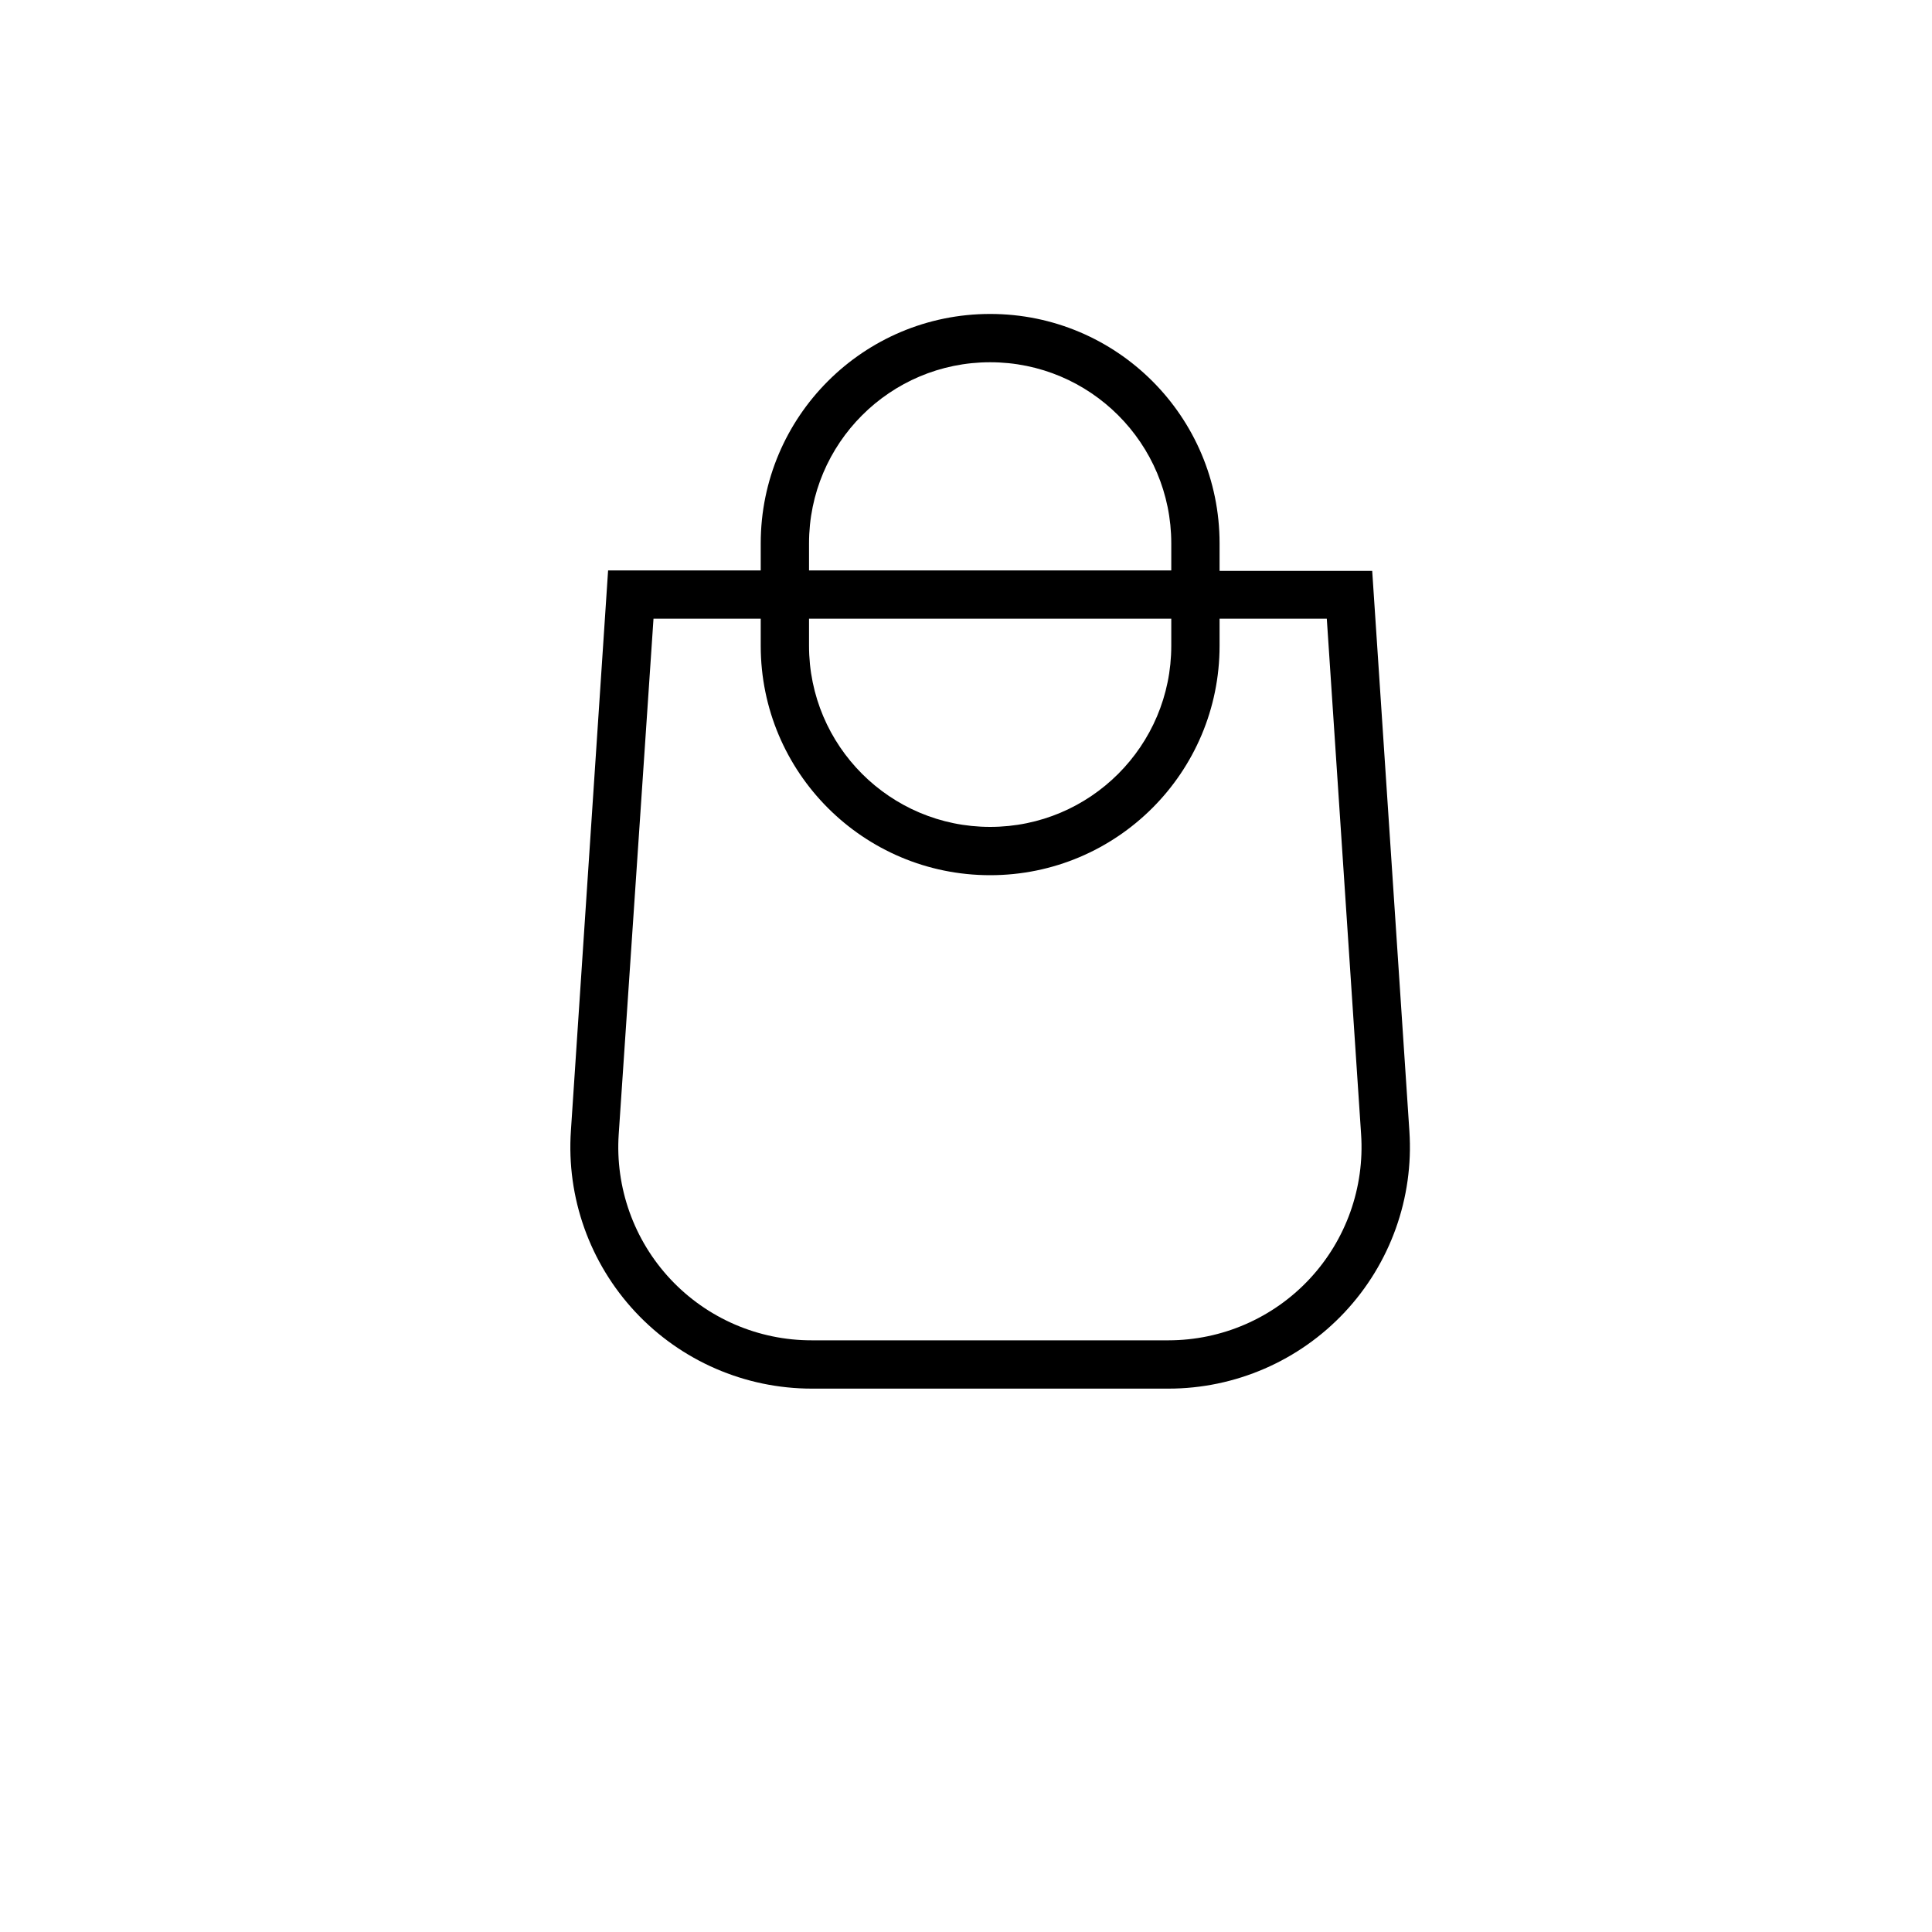
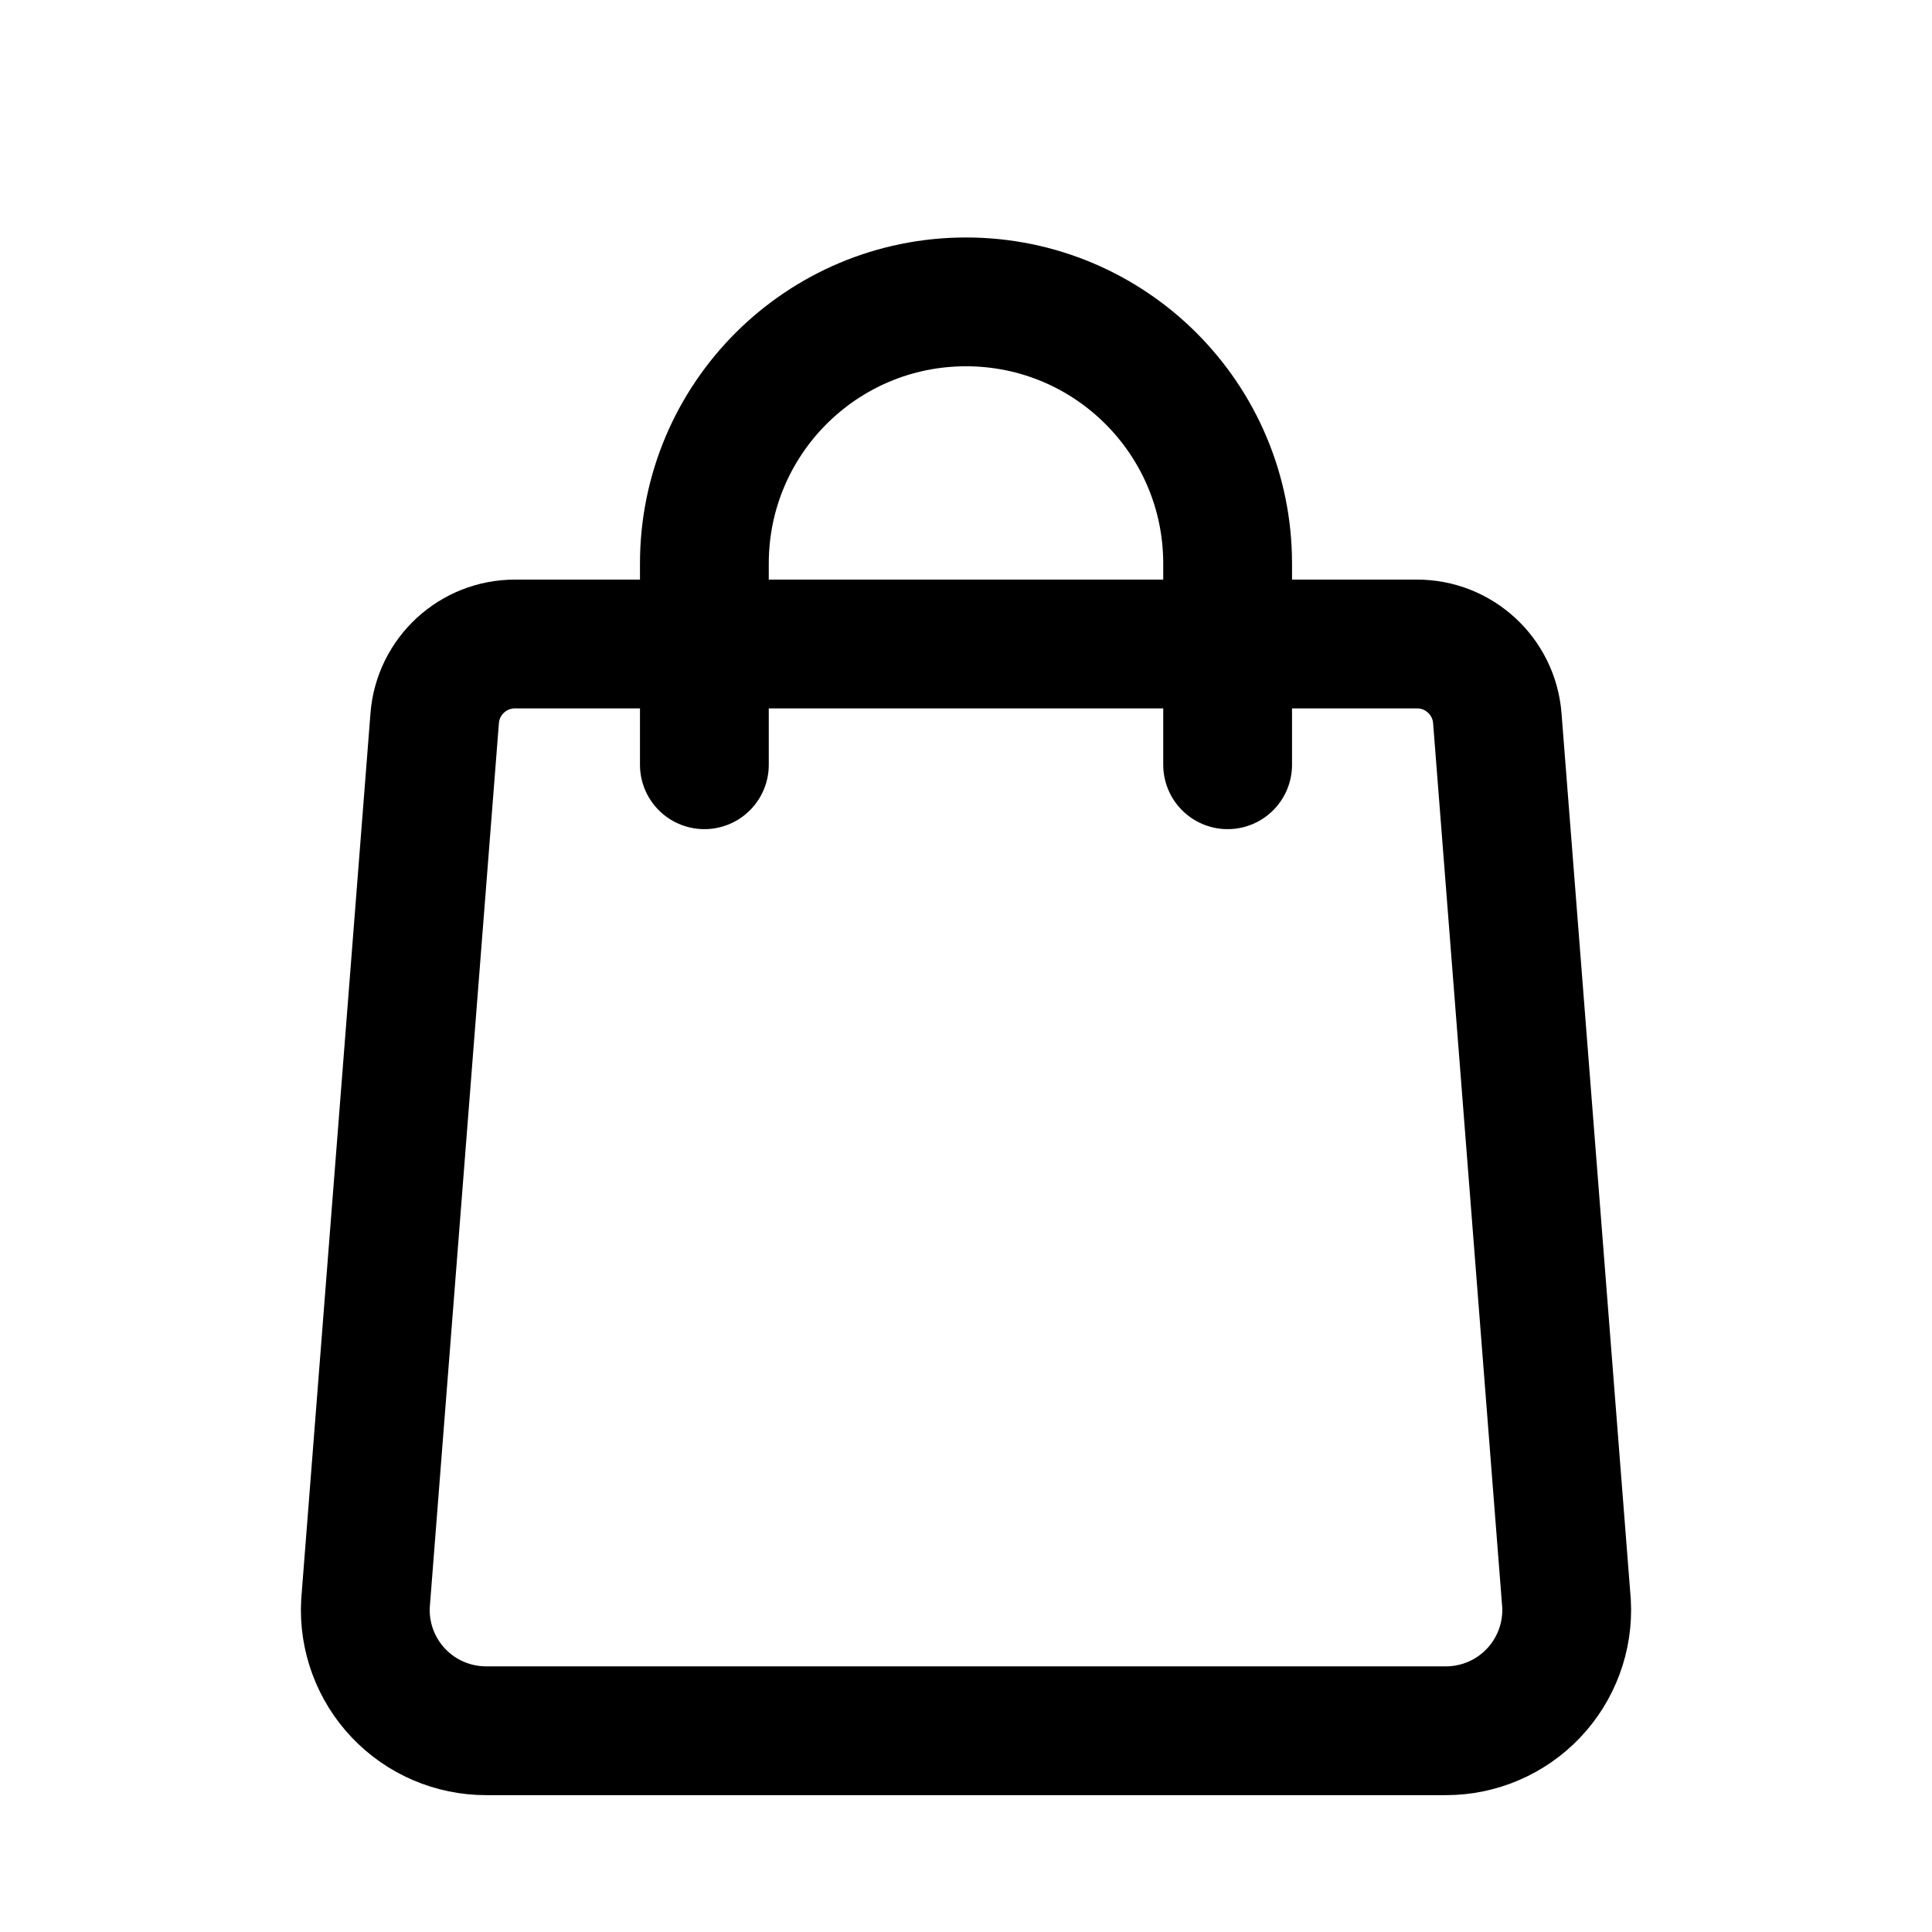
- <svg xmlns="http://www.w3.org/2000/svg" fill="none" class="icon icon-cart" viewBox="0 0 40 40">
-   <path fill="currentColor" fill-rule="evenodd" d="M20.5 6.5a4.75 4.75 0 0 0-4.75 4.75v.56h-3.16l-.77 11.6a5 5 0 0 0 4.99 5.34h7.38a5 5 0 0 0 4.99-5.33l-.77-11.6h-3.16v-.57A4.75 4.75 0 0 0 20.5 6.5m3.75 5.31v-.56a3.75 3.75 0 1 0-7.5 0v.56zm-7.5 1h7.5v.56a3.75 3.75 0 1 1-7.5 0zm-1 0v.56a4.75 4.75 0 1 0 9.5 0v-.56h2.22l.71 10.67a4 4 0 0 1-3.99 4.27h-7.38a4 4 0 0 1-4-4.27l.72-10.67z" />
+ <svg xmlns="http://www.w3.org/2000/svg" class="icon icon-cart" viewBox="0 0 24 24" fill="none">
+   <path d="M6.4 8h11.2a1 1 0 0 1 1 .92l.86 11a1.5 1.5 0 0 1-1.5 1.58H6.04a1.5 1.5 0 0 1-1.5-1.58l.86-11a1 1 0 0 1 1-.92Z" stroke="currentColor" stroke-width="1.6" />
+   <path d="M8.75 9.5V7a3.25 3.25 0 0 1 6.5 0v2.5" stroke="currentColor" stroke-width="1.6" stroke-linecap="round" />
</svg>
